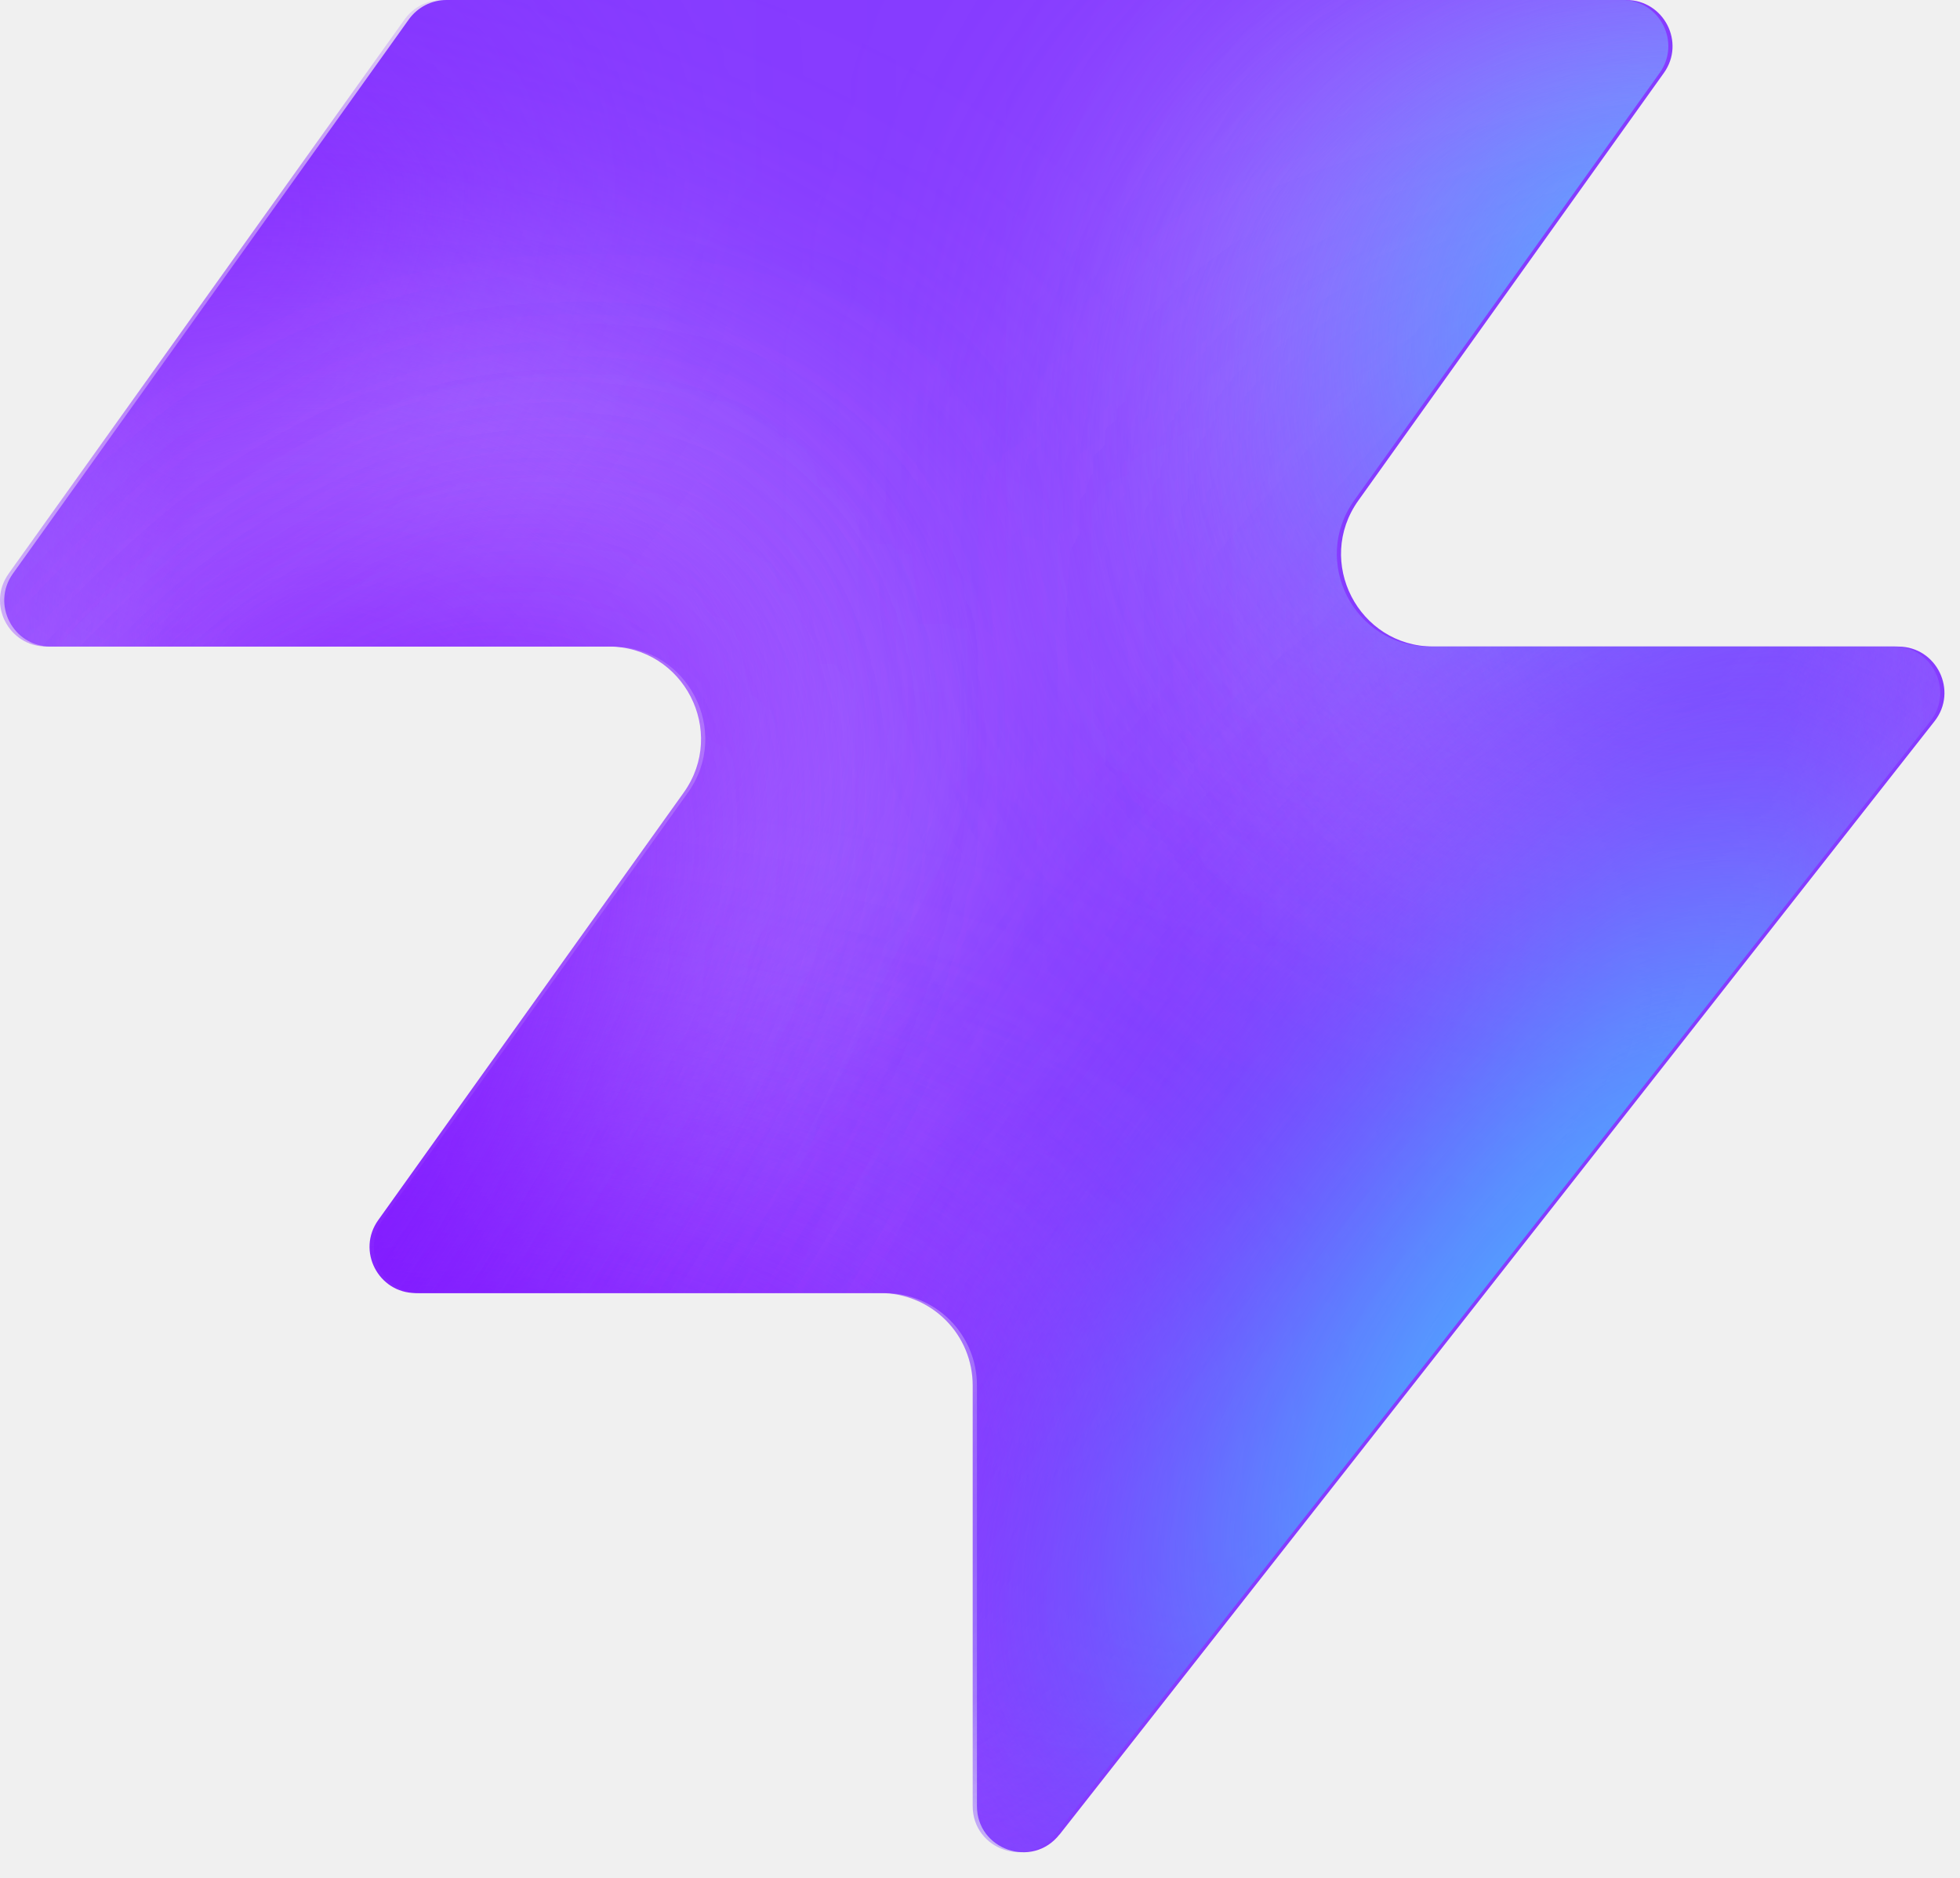
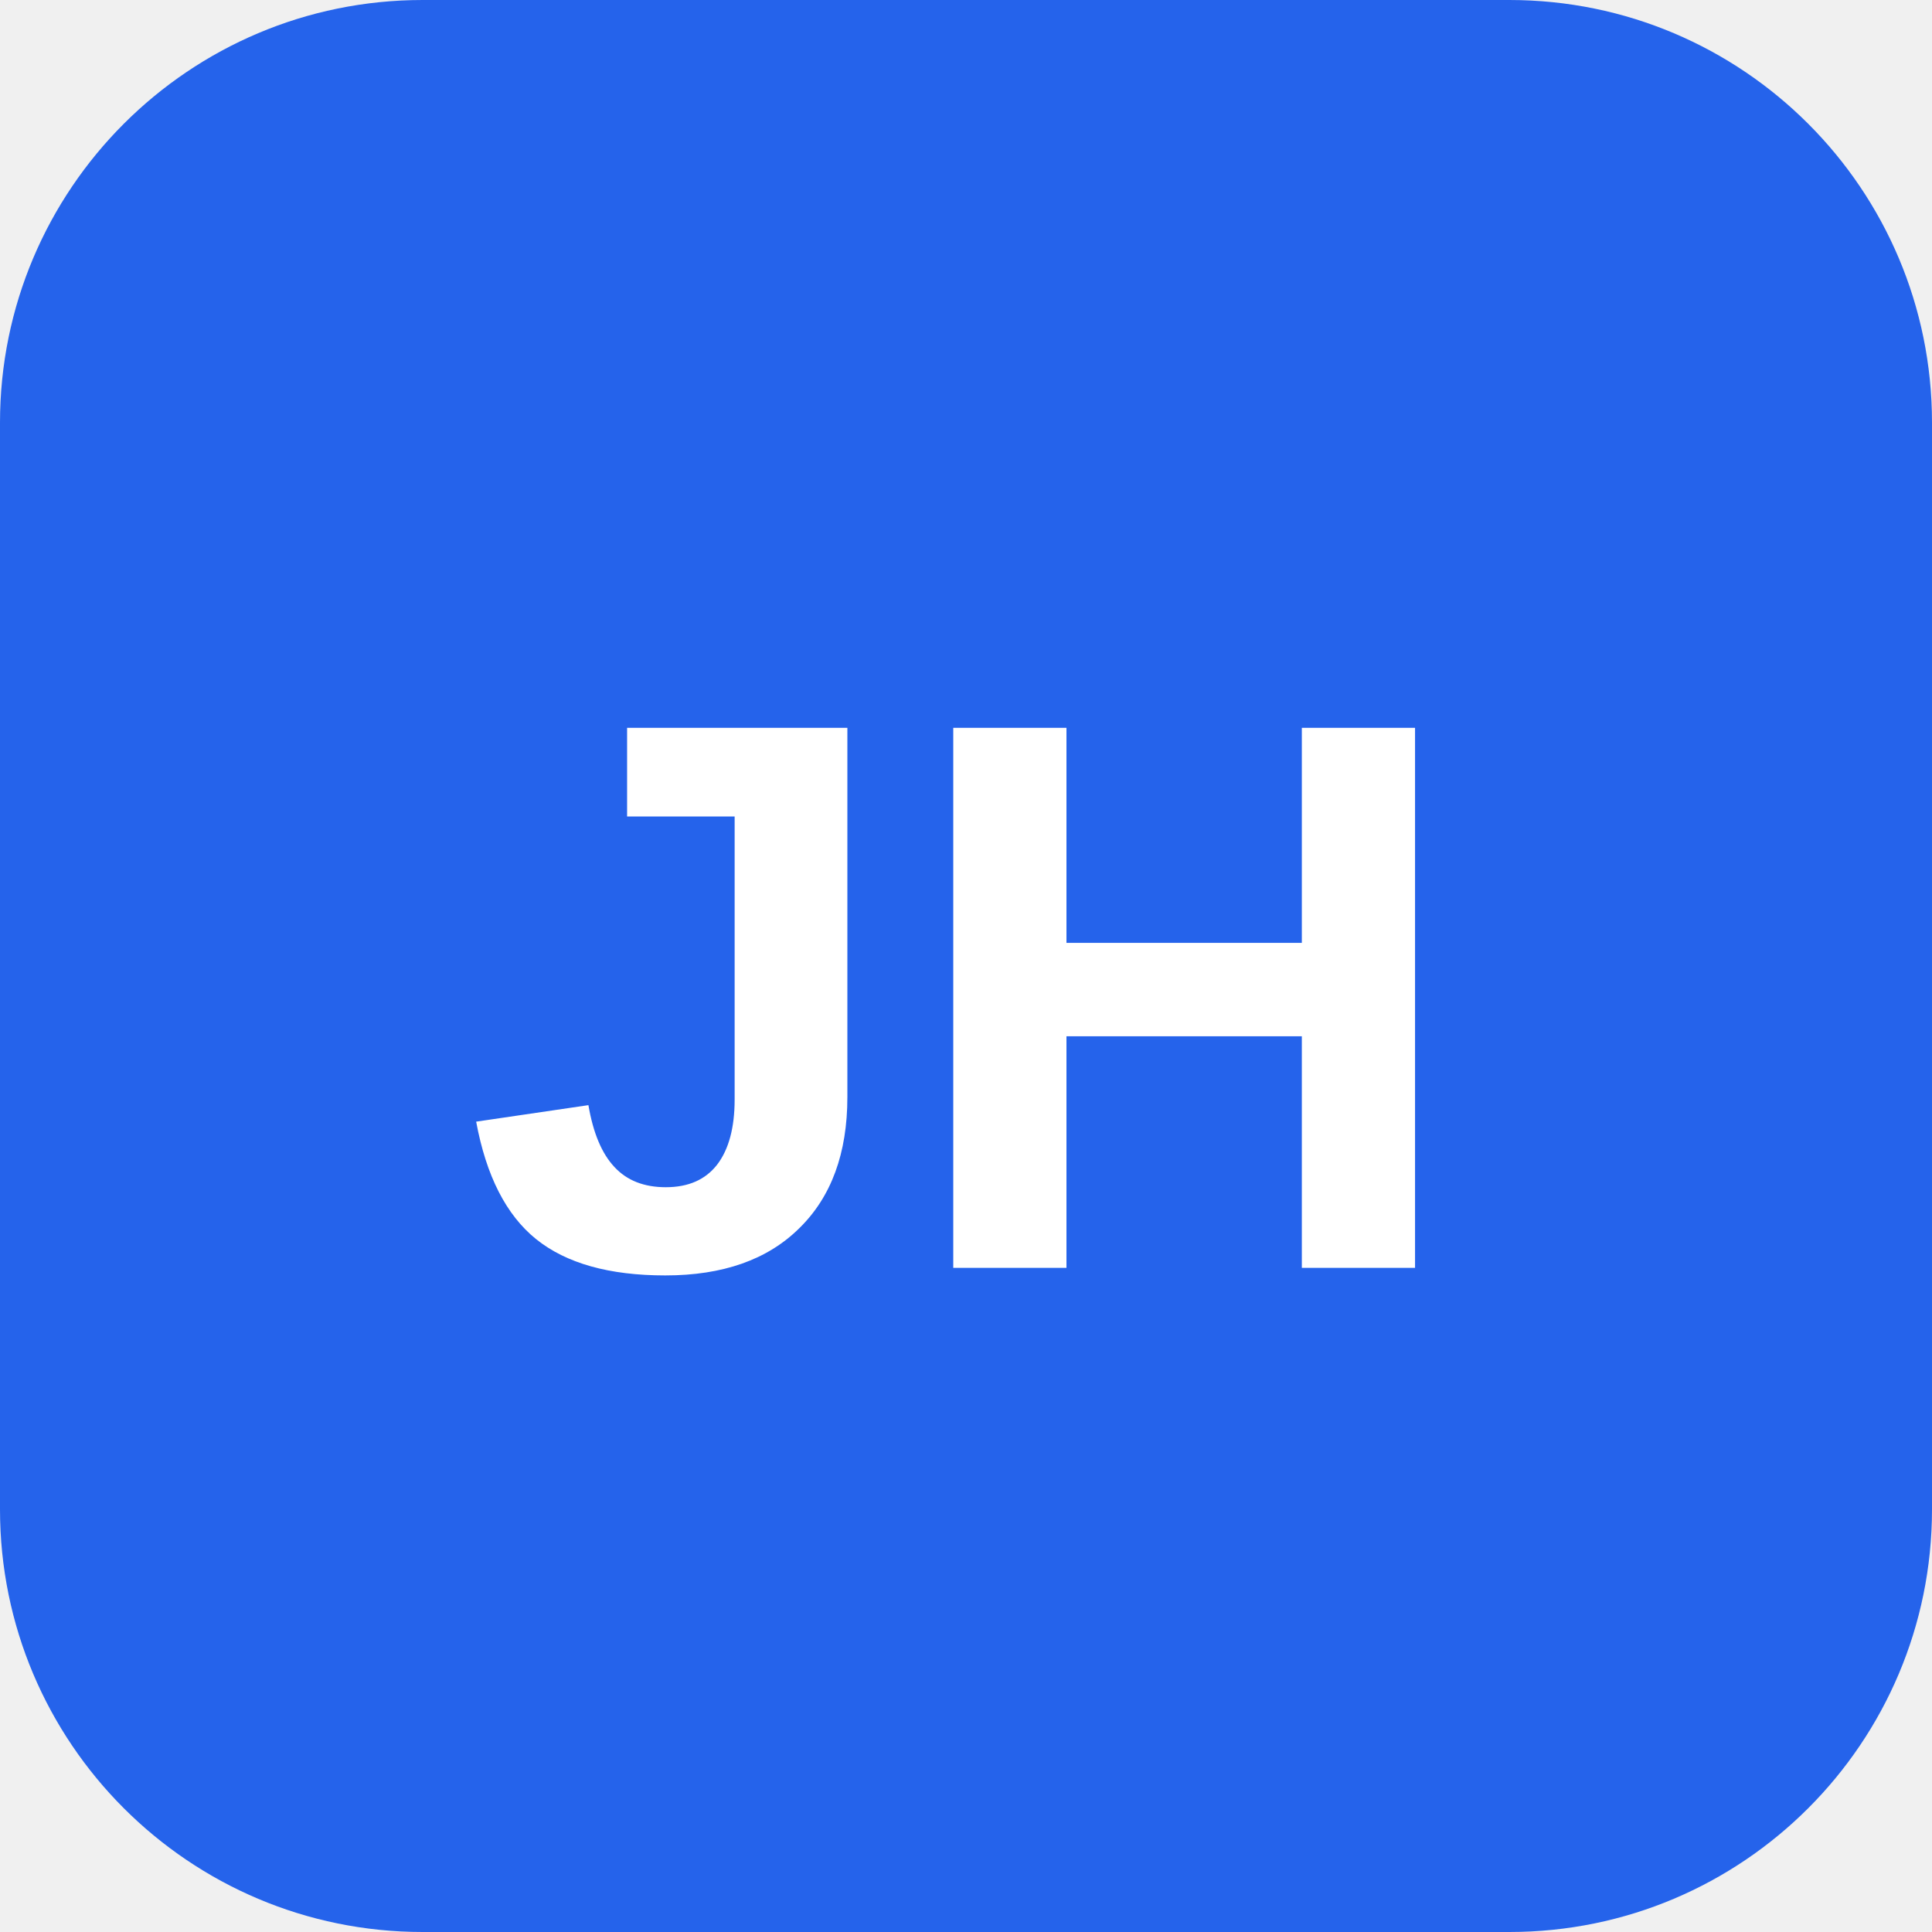
- <svg xmlns="http://www.w3.org/2000/svg" width="48" height="46" fill="none" viewBox="0 0 48 46">
-   <path fill="#863bff" d="M25.946 44.938c-.664.845-2.021.375-2.021-.698V33.937a2.26 2.26 0 0 0-2.262-2.262H10.287c-.92 0-1.456-1.04-.92-1.788l7.48-10.471c1.07-1.497 0-3.578-1.842-3.578H1.237c-.92 0-1.456-1.04-.92-1.788L10.013.474c.214-.297.556-.474.92-.474h28.894c.92 0 1.456 1.04.92 1.788l-7.48 10.471c-1.07 1.498 0 3.579 1.842 3.579h11.377c.943 0 1.473 1.088.89 1.83L25.947 44.94z" style="fill:#863bff;fill:color(display-p3 .525 .23 1);fill-opacity:1" />
-   <mask id="a" width="48" height="46" x="0" y="0" maskUnits="userSpaceOnUse" style="mask-type:alpha">
-     <path fill="#000" d="M25.842 44.938c-.664.844-2.021.375-2.021-.698V33.937a2.26 2.26 0 0 0-2.262-2.262H10.183c-.92 0-1.456-1.04-.92-1.788l7.48-10.471c1.07-1.498 0-3.579-1.842-3.579H1.133c-.92 0-1.456-1.04-.92-1.787L9.91.473c.214-.297.556-.474.92-.474h28.894c.92 0 1.456 1.04.92 1.788l-7.48 10.471c-1.07 1.498 0 3.578 1.842 3.578h11.377c.943 0 1.473 1.088.89 1.832L25.843 44.94z" style="fill:#000;fill-opacity:1" />
-   </mask>
-   <g mask="url(#a)">
-     <g filter="url(#b)">
-       <ellipse cx="5.508" cy="14.704" fill="#ede6ff" rx="5.508" ry="14.704" style="fill:#ede6ff;fill:color(display-p3 .927 .903 1);fill-opacity:1" transform="matrix(.00324 1 1 -.00324 -4.47 31.516)" />
-     </g>
-     <g filter="url(#c)">
-       <ellipse cx="10.399" cy="29.851" fill="#ede6ff" rx="10.399" ry="29.851" style="fill:#ede6ff;fill:color(display-p3 .927 .903 1);fill-opacity:1" transform="matrix(.00324 1 1 -.00324 -39.328 7.883)" />
-     </g>
-     <g filter="url(#d)">
-       <ellipse cx="5.508" cy="30.487" fill="#7e14ff" rx="5.508" ry="30.487" style="fill:#7e14ff;fill:color(display-p3 .492 .077 1);fill-opacity:1" transform="rotate(89.814 -25.913 -14.639)scale(1 -1)" />
-     </g>
-     <g filter="url(#e)">
-       <ellipse cx="5.508" cy="30.599" fill="#7e14ff" rx="5.508" ry="30.599" style="fill:#7e14ff;fill:color(display-p3 .492 .077 1);fill-opacity:1" transform="rotate(89.814 -32.644 -3.334)scale(1 -1)" />
-     </g>
-     <g filter="url(#f)">
-       <ellipse cx="5.508" cy="30.599" fill="#7e14ff" rx="5.508" ry="30.599" style="fill:#7e14ff;fill:color(display-p3 .492 .077 1);fill-opacity:1" transform="matrix(.00324 1 1 -.00324 -34.34 30.47)" />
-     </g>
-     <g filter="url(#g)">
-       <ellipse cx="14.072" cy="22.078" fill="#ede6ff" rx="14.072" ry="22.078" style="fill:#ede6ff;fill:color(display-p3 .927 .903 1);fill-opacity:1" transform="rotate(93.35 24.506 48.493)scale(-1 1)" />
-     </g>
-     <g filter="url(#h)">
-       <ellipse cx="3.47" cy="21.501" fill="#7e14ff" rx="3.47" ry="21.501" style="fill:#7e14ff;fill:color(display-p3 .492 .077 1);fill-opacity:1" transform="rotate(89.009 28.708 47.59)scale(-1 1)" />
-     </g>
-     <g filter="url(#i)">
-       <ellipse cx="3.47" cy="21.501" fill="#7e14ff" rx="3.47" ry="21.501" style="fill:#7e14ff;fill:color(display-p3 .492 .077 1);fill-opacity:1" transform="rotate(89.009 28.708 47.59)scale(-1 1)" />
-     </g>
-     <g filter="url(#j)">
-       <ellipse cx=".387" cy="8.972" fill="#7e14ff" rx="4.407" ry="29.108" style="fill:#7e14ff;fill:color(display-p3 .492 .077 1);fill-opacity:1" transform="rotate(39.51 .387 8.972)" />
-     </g>
-     <g filter="url(#k)">
-       <ellipse cx="47.523" cy="-6.092" fill="#7e14ff" rx="4.407" ry="29.108" style="fill:#7e14ff;fill:color(display-p3 .492 .077 1);fill-opacity:1" transform="rotate(37.892 47.523 -6.092)" />
-     </g>
-     <g filter="url(#l)">
-       <ellipse cx="41.412" cy="6.333" fill="#47bfff" rx="5.971" ry="9.665" style="fill:#47bfff;fill:color(display-p3 .28 .748 1);fill-opacity:1" transform="rotate(37.892 41.412 6.333)" />
-     </g>
-     <g filter="url(#m)">
-       <ellipse cx="-1.879" cy="38.332" fill="#7e14ff" rx="4.407" ry="29.108" style="fill:#7e14ff;fill:color(display-p3 .492 .077 1);fill-opacity:1" transform="rotate(37.892 -1.88 38.332)" />
-     </g>
-     <g filter="url(#n)">
-       <ellipse cx="-1.879" cy="38.332" fill="#7e14ff" rx="4.407" ry="29.108" style="fill:#7e14ff;fill:color(display-p3 .492 .077 1);fill-opacity:1" transform="rotate(37.892 -1.88 38.332)" />
-     </g>
-     <g filter="url(#o)">
-       <ellipse cx="35.651" cy="29.907" fill="#7e14ff" rx="4.407" ry="29.108" style="fill:#7e14ff;fill:color(display-p3 .492 .077 1);fill-opacity:1" transform="rotate(37.892 35.651 29.907)" />
-     </g>
-     <g filter="url(#p)">
-       <ellipse cx="38.418" cy="32.4" fill="#47bfff" rx="5.971" ry="15.297" style="fill:#47bfff;fill:color(display-p3 .28 .748 1);fill-opacity:1" transform="rotate(37.892 38.418 32.4)" />
-     </g>
-   </g>
-   <defs>
-     <filter id="b" width="60.045" height="41.654" x="-19.77" y="16.149" color-interpolation-filters="sRGB" filterUnits="userSpaceOnUse">
-       <feFlood flood-opacity="0" result="BackgroundImageFix" />
-       <feBlend in="SourceGraphic" in2="BackgroundImageFix" result="shape" />
-       <feGaussianBlur result="effect1_foregroundBlur_2002_17158" stdDeviation="7.659" />
-     </filter>
-     <filter id="c" width="90.34" height="51.437" x="-54.613" y="-7.533" color-interpolation-filters="sRGB" filterUnits="userSpaceOnUse">
-       <feFlood flood-opacity="0" result="BackgroundImageFix" />
-       <feBlend in="SourceGraphic" in2="BackgroundImageFix" result="shape" />
-       <feGaussianBlur result="effect1_foregroundBlur_2002_17158" stdDeviation="7.659" />
-     </filter>
-     <filter id="d" width="79.355" height="29.4" x="-49.64" y="2.03" color-interpolation-filters="sRGB" filterUnits="userSpaceOnUse">
-       <feFlood flood-opacity="0" result="BackgroundImageFix" />
-       <feBlend in="SourceGraphic" in2="BackgroundImageFix" result="shape" />
-       <feGaussianBlur result="effect1_foregroundBlur_2002_17158" stdDeviation="4.596" />
-     </filter>
-     <filter id="e" width="79.579" height="29.4" x="-45.045" y="20.029" color-interpolation-filters="sRGB" filterUnits="userSpaceOnUse">
-       <feFlood flood-opacity="0" result="BackgroundImageFix" />
-       <feBlend in="SourceGraphic" in2="BackgroundImageFix" result="shape" />
-       <feGaussianBlur result="effect1_foregroundBlur_2002_17158" stdDeviation="4.596" />
-     </filter>
-     <filter id="f" width="79.579" height="29.4" x="-43.513" y="21.178" color-interpolation-filters="sRGB" filterUnits="userSpaceOnUse">
-       <feFlood flood-opacity="0" result="BackgroundImageFix" />
-       <feBlend in="SourceGraphic" in2="BackgroundImageFix" result="shape" />
-       <feGaussianBlur result="effect1_foregroundBlur_2002_17158" stdDeviation="4.596" />
-     </filter>
-     <filter id="g" width="74.749" height="58.852" x="15.756" y="-17.901" color-interpolation-filters="sRGB" filterUnits="userSpaceOnUse">
-       <feFlood flood-opacity="0" result="BackgroundImageFix" />
-       <feBlend in="SourceGraphic" in2="BackgroundImageFix" result="shape" />
-       <feGaussianBlur result="effect1_foregroundBlur_2002_17158" stdDeviation="7.659" />
-     </filter>
-     <filter id="h" width="61.377" height="25.362" x="23.548" y="2.284" color-interpolation-filters="sRGB" filterUnits="userSpaceOnUse">
-       <feFlood flood-opacity="0" result="BackgroundImageFix" />
-       <feBlend in="SourceGraphic" in2="BackgroundImageFix" result="shape" />
-       <feGaussianBlur result="effect1_foregroundBlur_2002_17158" stdDeviation="4.596" />
-     </filter>
-     <filter id="i" width="61.377" height="25.362" x="23.548" y="2.284" color-interpolation-filters="sRGB" filterUnits="userSpaceOnUse">
-       <feFlood flood-opacity="0" result="BackgroundImageFix" />
-       <feBlend in="SourceGraphic" in2="BackgroundImageFix" result="shape" />
-       <feGaussianBlur result="effect1_foregroundBlur_2002_17158" stdDeviation="4.596" />
-     </filter>
-     <filter id="j" width="56.045" height="63.649" x="-27.636" y="-22.853" color-interpolation-filters="sRGB" filterUnits="userSpaceOnUse">
-       <feFlood flood-opacity="0" result="BackgroundImageFix" />
-       <feBlend in="SourceGraphic" in2="BackgroundImageFix" result="shape" />
-       <feGaussianBlur result="effect1_foregroundBlur_2002_17158" stdDeviation="4.596" />
-     </filter>
-     <filter id="k" width="54.814" height="64.646" x="20.116" y="-38.415" color-interpolation-filters="sRGB" filterUnits="userSpaceOnUse">
-       <feFlood flood-opacity="0" result="BackgroundImageFix" />
-       <feBlend in="SourceGraphic" in2="BackgroundImageFix" result="shape" />
-       <feGaussianBlur result="effect1_foregroundBlur_2002_17158" stdDeviation="4.596" />
-     </filter>
-     <filter id="l" width="33.541" height="35.313" x="24.641" y="-11.323" color-interpolation-filters="sRGB" filterUnits="userSpaceOnUse">
-       <feFlood flood-opacity="0" result="BackgroundImageFix" />
-       <feBlend in="SourceGraphic" in2="BackgroundImageFix" result="shape" />
-       <feGaussianBlur result="effect1_foregroundBlur_2002_17158" stdDeviation="4.596" />
-     </filter>
-     <filter id="m" width="54.814" height="64.646" x="-29.286" y="6.009" color-interpolation-filters="sRGB" filterUnits="userSpaceOnUse">
-       <feFlood flood-opacity="0" result="BackgroundImageFix" />
-       <feBlend in="SourceGraphic" in2="BackgroundImageFix" result="shape" />
-       <feGaussianBlur result="effect1_foregroundBlur_2002_17158" stdDeviation="4.596" />
-     </filter>
-     <filter id="n" width="54.814" height="64.646" x="-29.286" y="6.009" color-interpolation-filters="sRGB" filterUnits="userSpaceOnUse">
-       <feFlood flood-opacity="0" result="BackgroundImageFix" />
-       <feBlend in="SourceGraphic" in2="BackgroundImageFix" result="shape" />
-       <feGaussianBlur result="effect1_foregroundBlur_2002_17158" stdDeviation="4.596" />
-     </filter>
-     <filter id="o" width="54.814" height="64.646" x="8.244" y="-2.416" color-interpolation-filters="sRGB" filterUnits="userSpaceOnUse">
-       <feFlood flood-opacity="0" result="BackgroundImageFix" />
-       <feBlend in="SourceGraphic" in2="BackgroundImageFix" result="shape" />
-       <feGaussianBlur result="effect1_foregroundBlur_2002_17158" stdDeviation="4.596" />
-     </filter>
-     <filter id="p" width="39.409" height="43.623" x="18.713" y="10.588" color-interpolation-filters="sRGB" filterUnits="userSpaceOnUse">
-       <feFlood flood-opacity="0" result="BackgroundImageFix" />
-       <feBlend in="SourceGraphic" in2="BackgroundImageFix" result="shape" />
-       <feGaussianBlur result="effect1_foregroundBlur_2002_17158" stdDeviation="4.596" />
-     </filter>
-   </defs>
+ <svg xmlns="http://www.w3.org/2000/svg" viewBox="0 0 64 64">
+   <rect width="64" height="64" rx="14" fill="#2563eb" />
+   <text x="32" y="42" text-anchor="middle" font-family="Arial, Helvetica, sans-serif" font-size="26" font-weight="700" fill="#fff">JH</text>
</svg>
